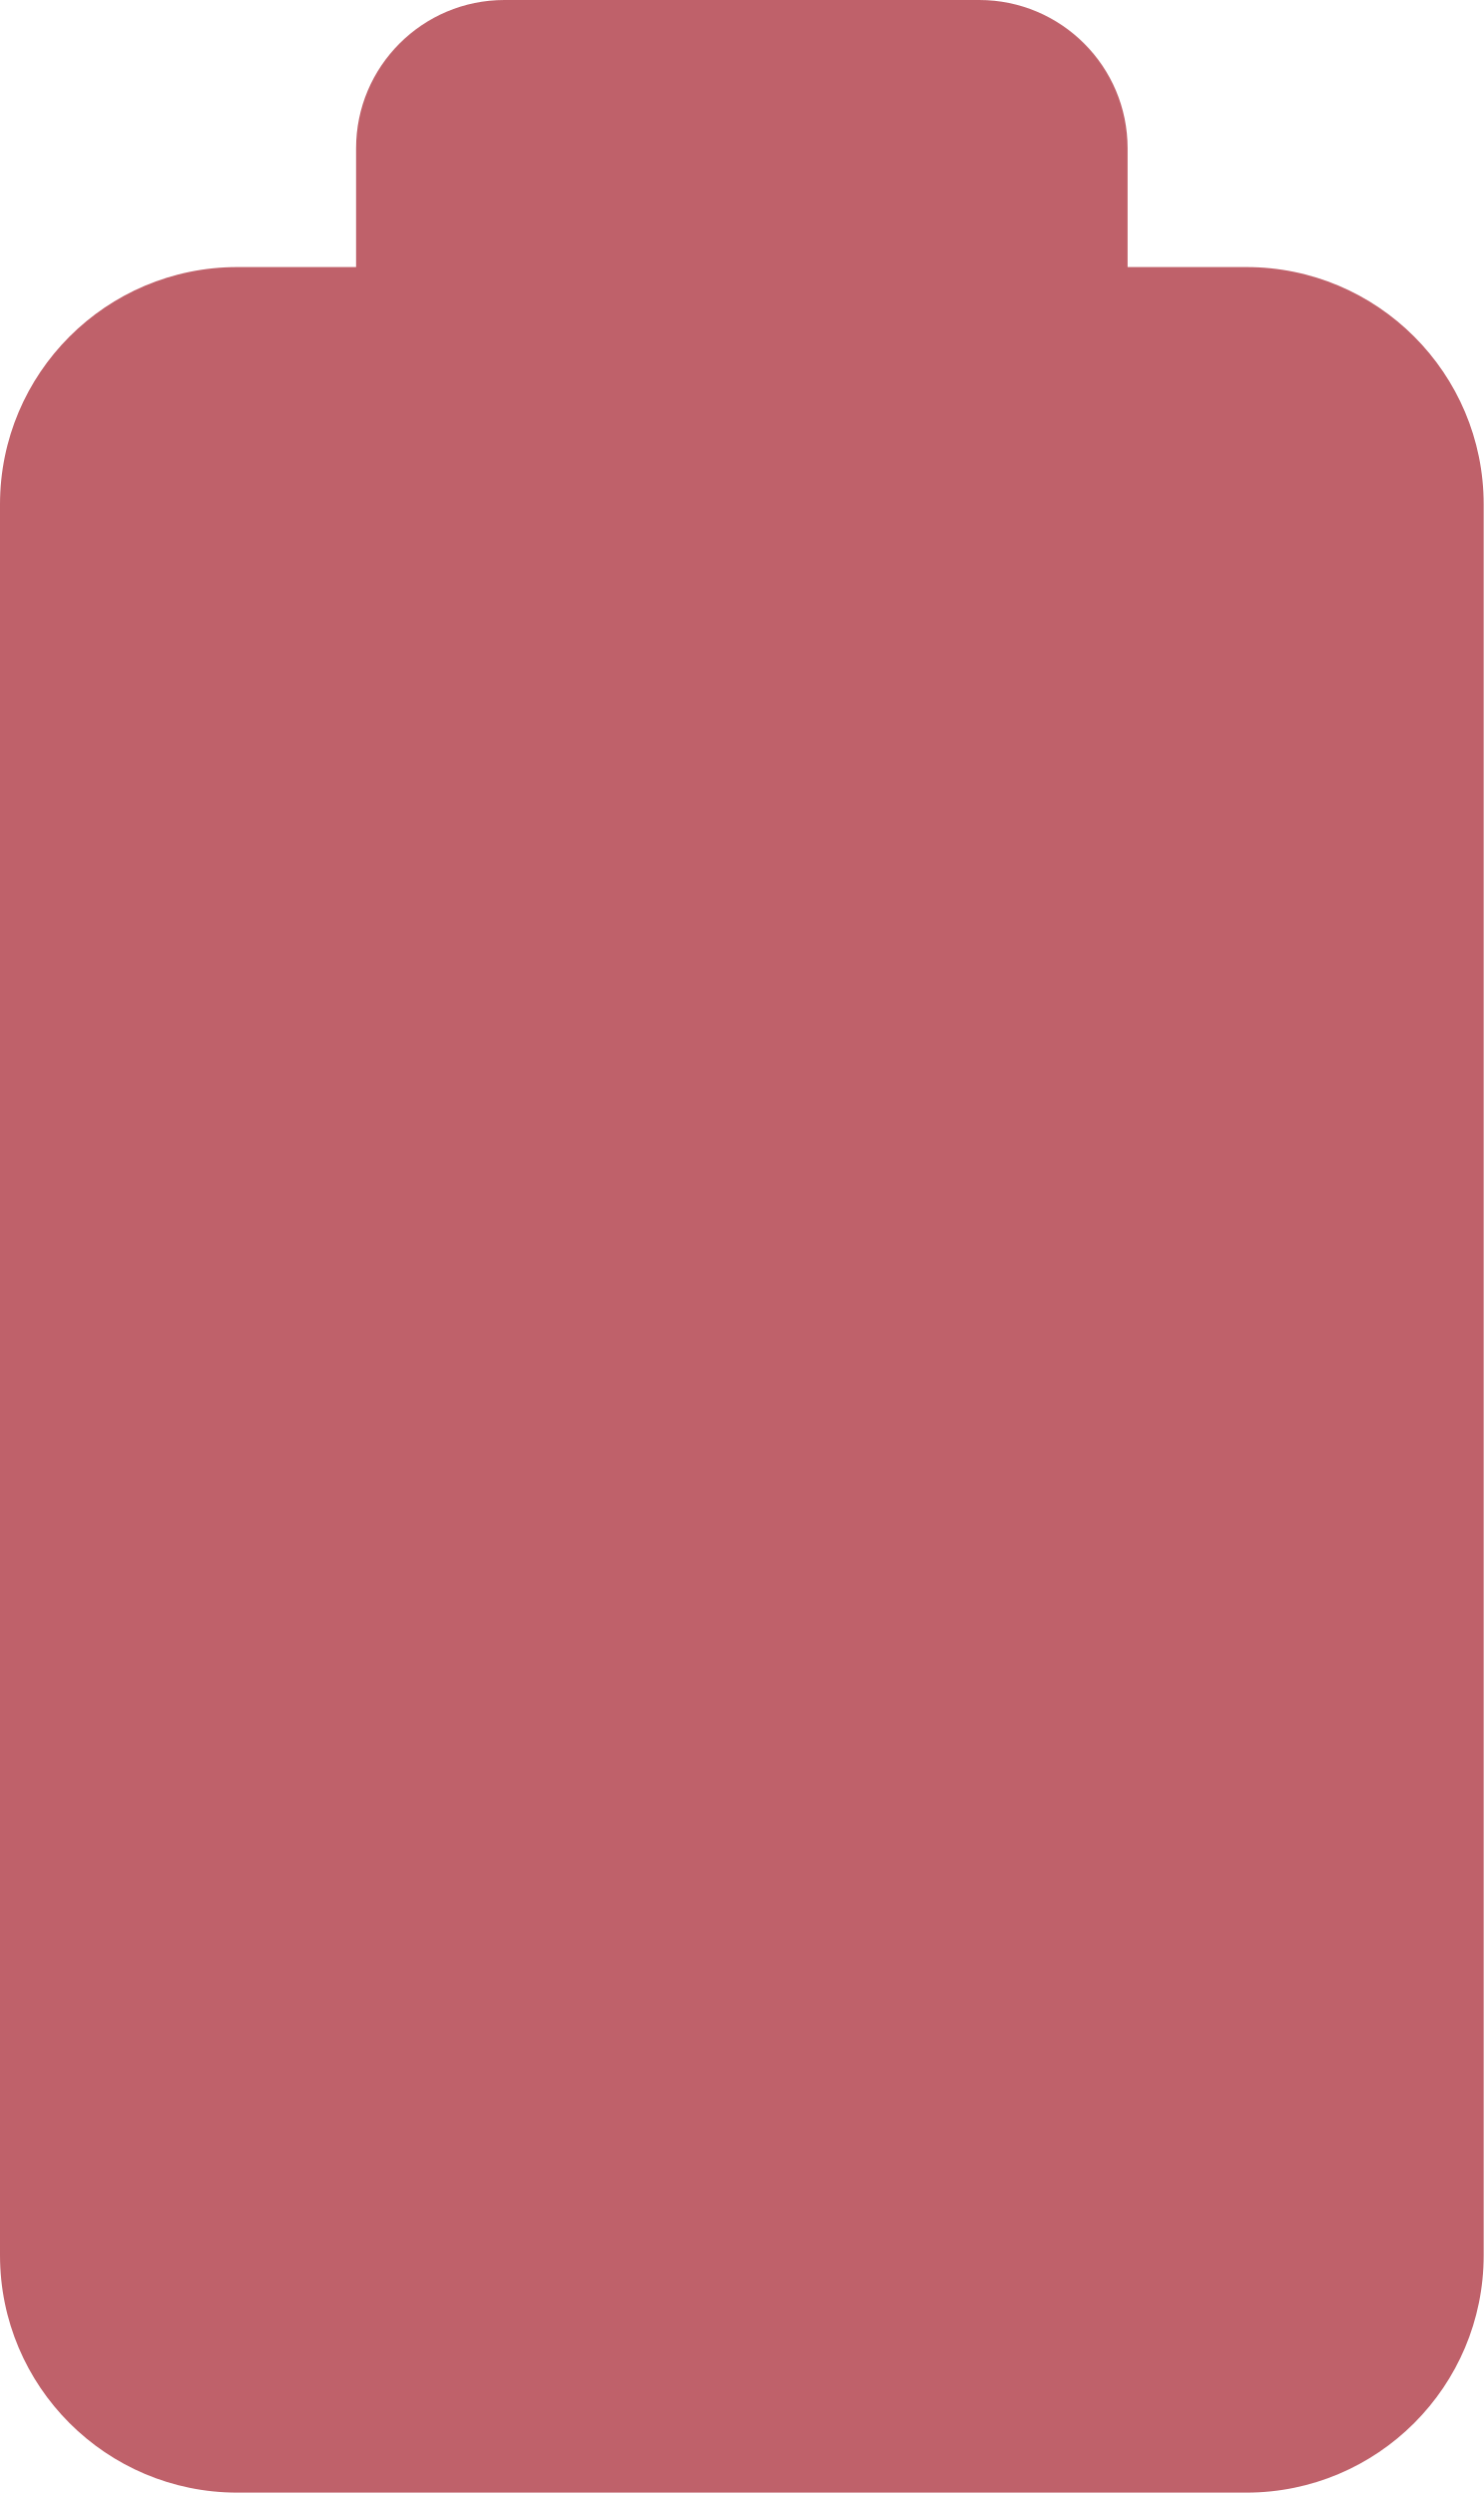
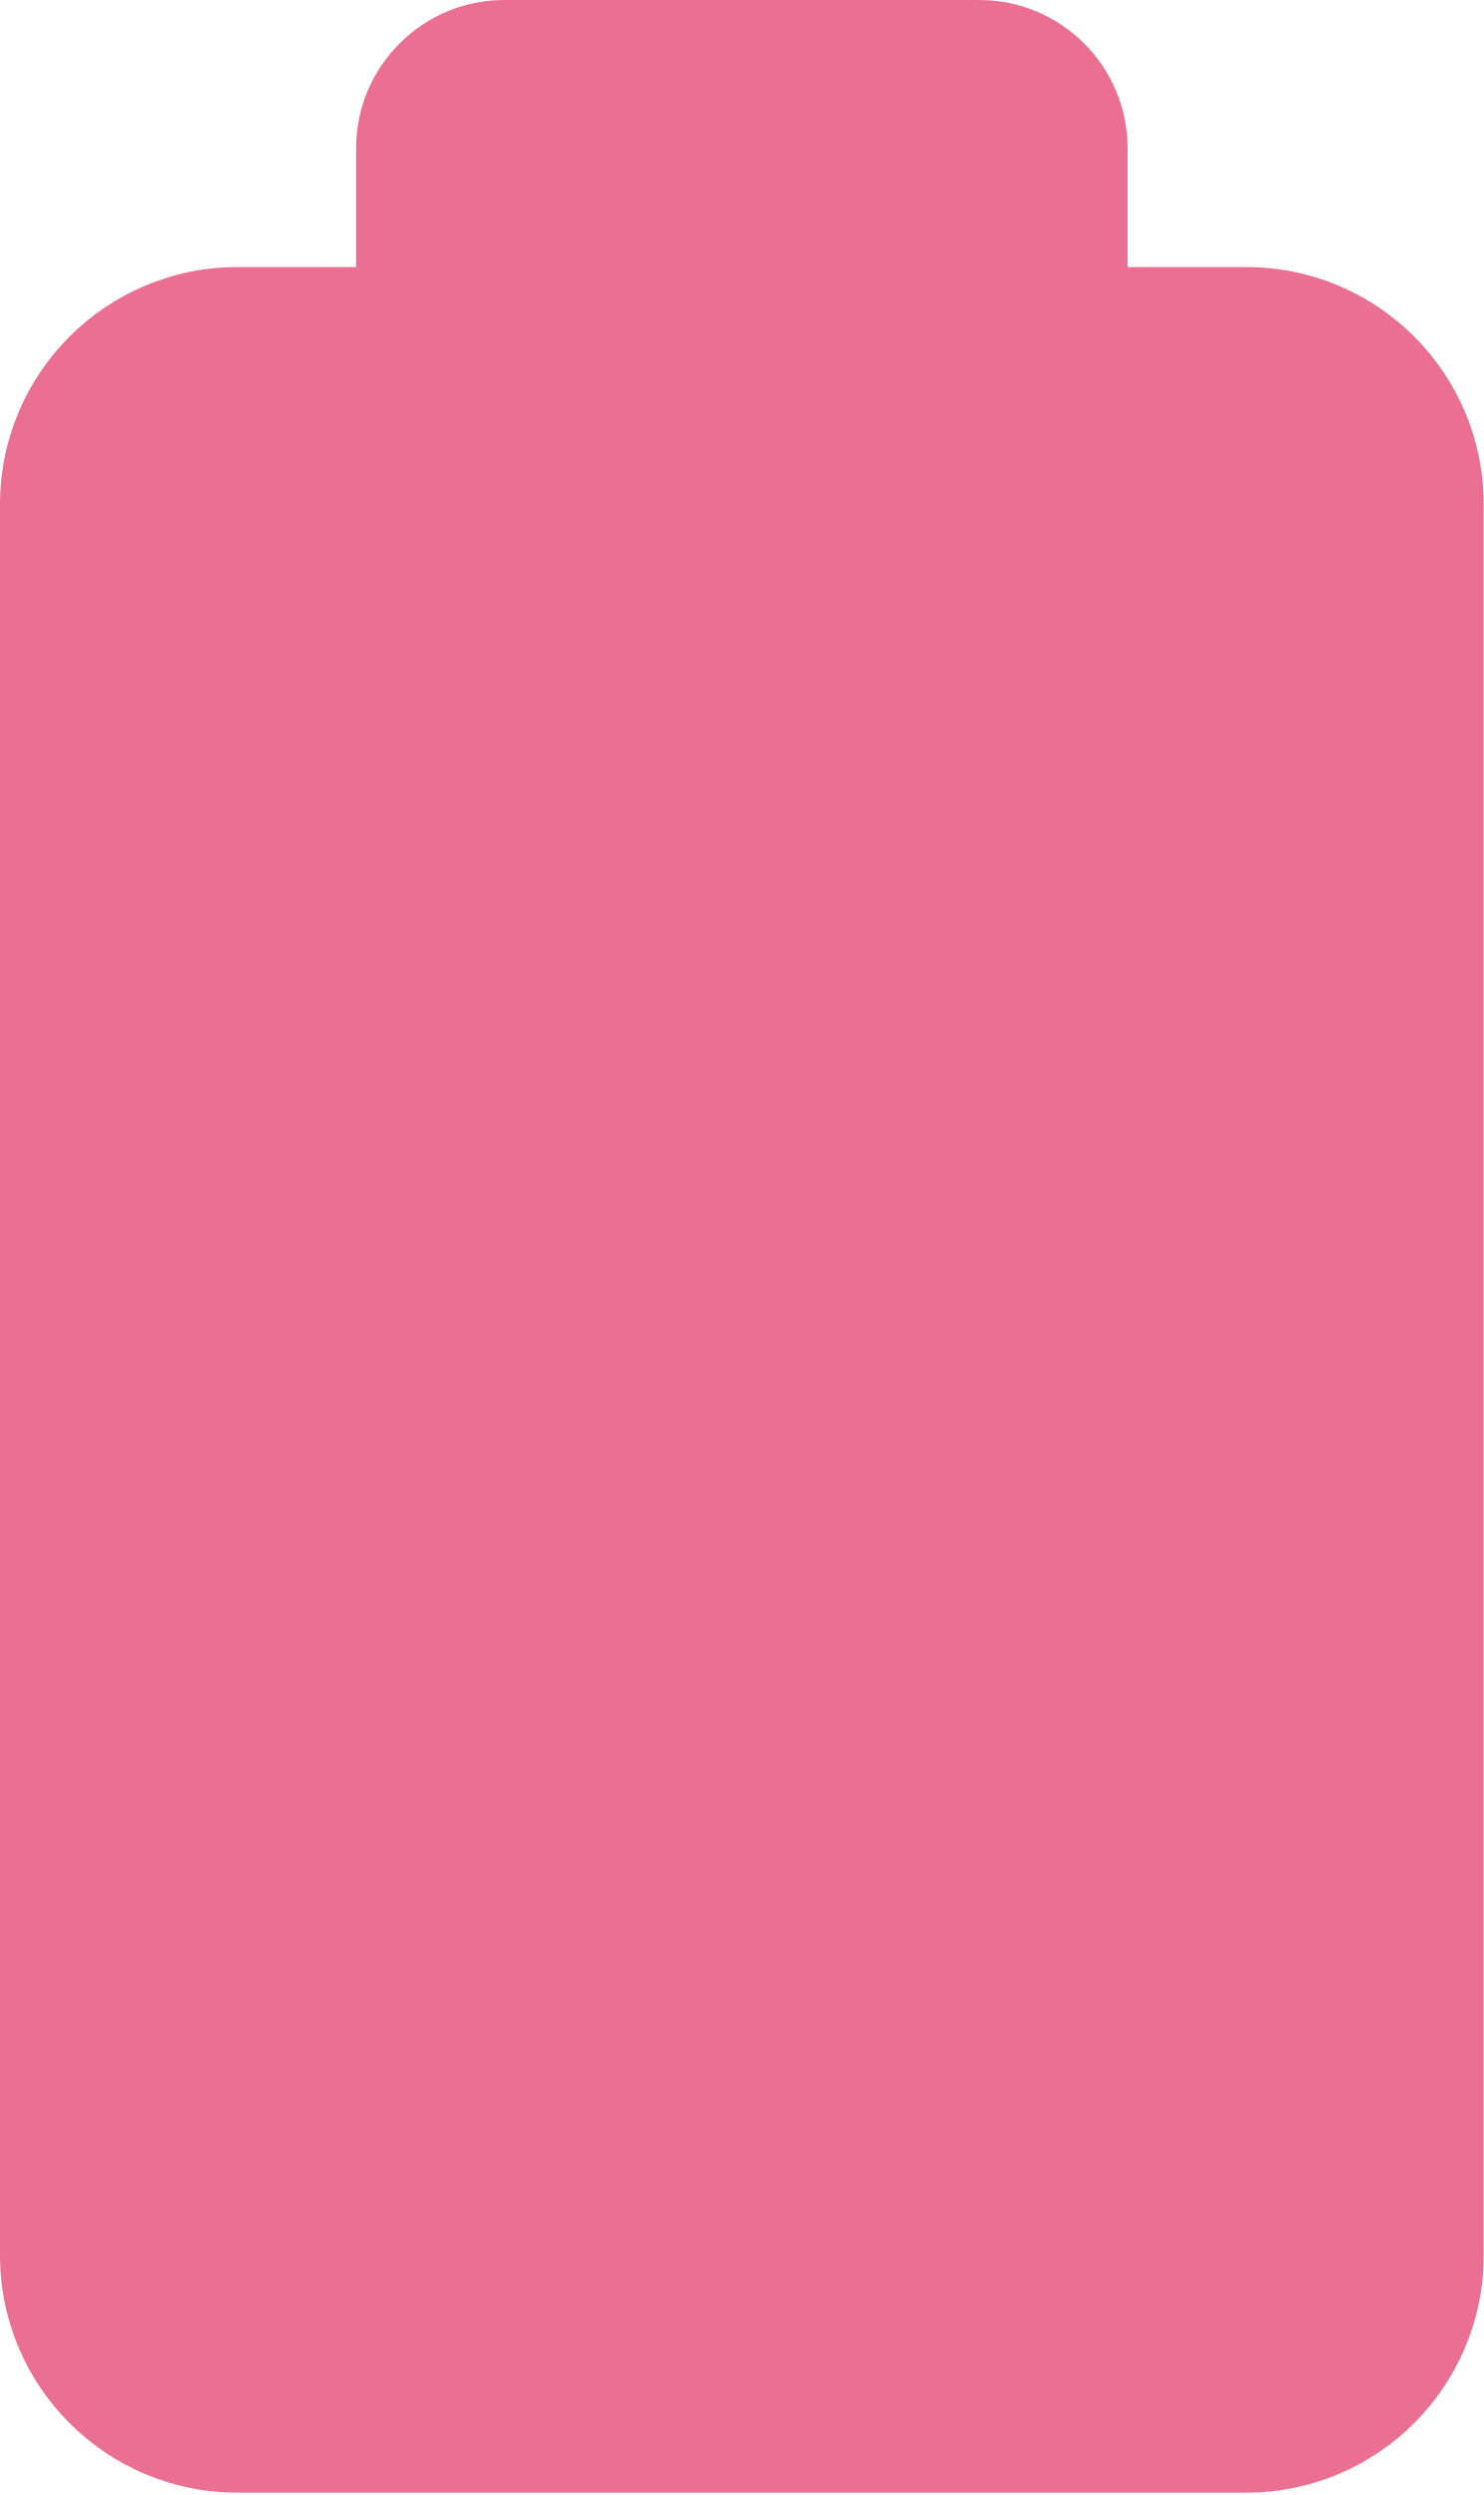
<svg xmlns="http://www.w3.org/2000/svg" id="Layer_1" data-name="Layer 1" viewBox="0 0 50 84.08">
  <defs>
    <style>
      .cls-1 {
        /* {# rcol(data.color.love) #} */
-         fill: #bf616a;
+         fill: #eb6f92;
      }
    </style>
  </defs>
  <path class="cls-1" d="M42,9h-4v-4c0-2.76-2.24-5-5-5h-16c-2.76,0-5,2.24-5,5v4h-4C3.58,9,0,12.58,0,17v59c0,4.42,3.58,8,8,8h34c4.42,0,8-3.58,8-8V17c0-4.42-3.58-8-8-8Z" />
</svg>
